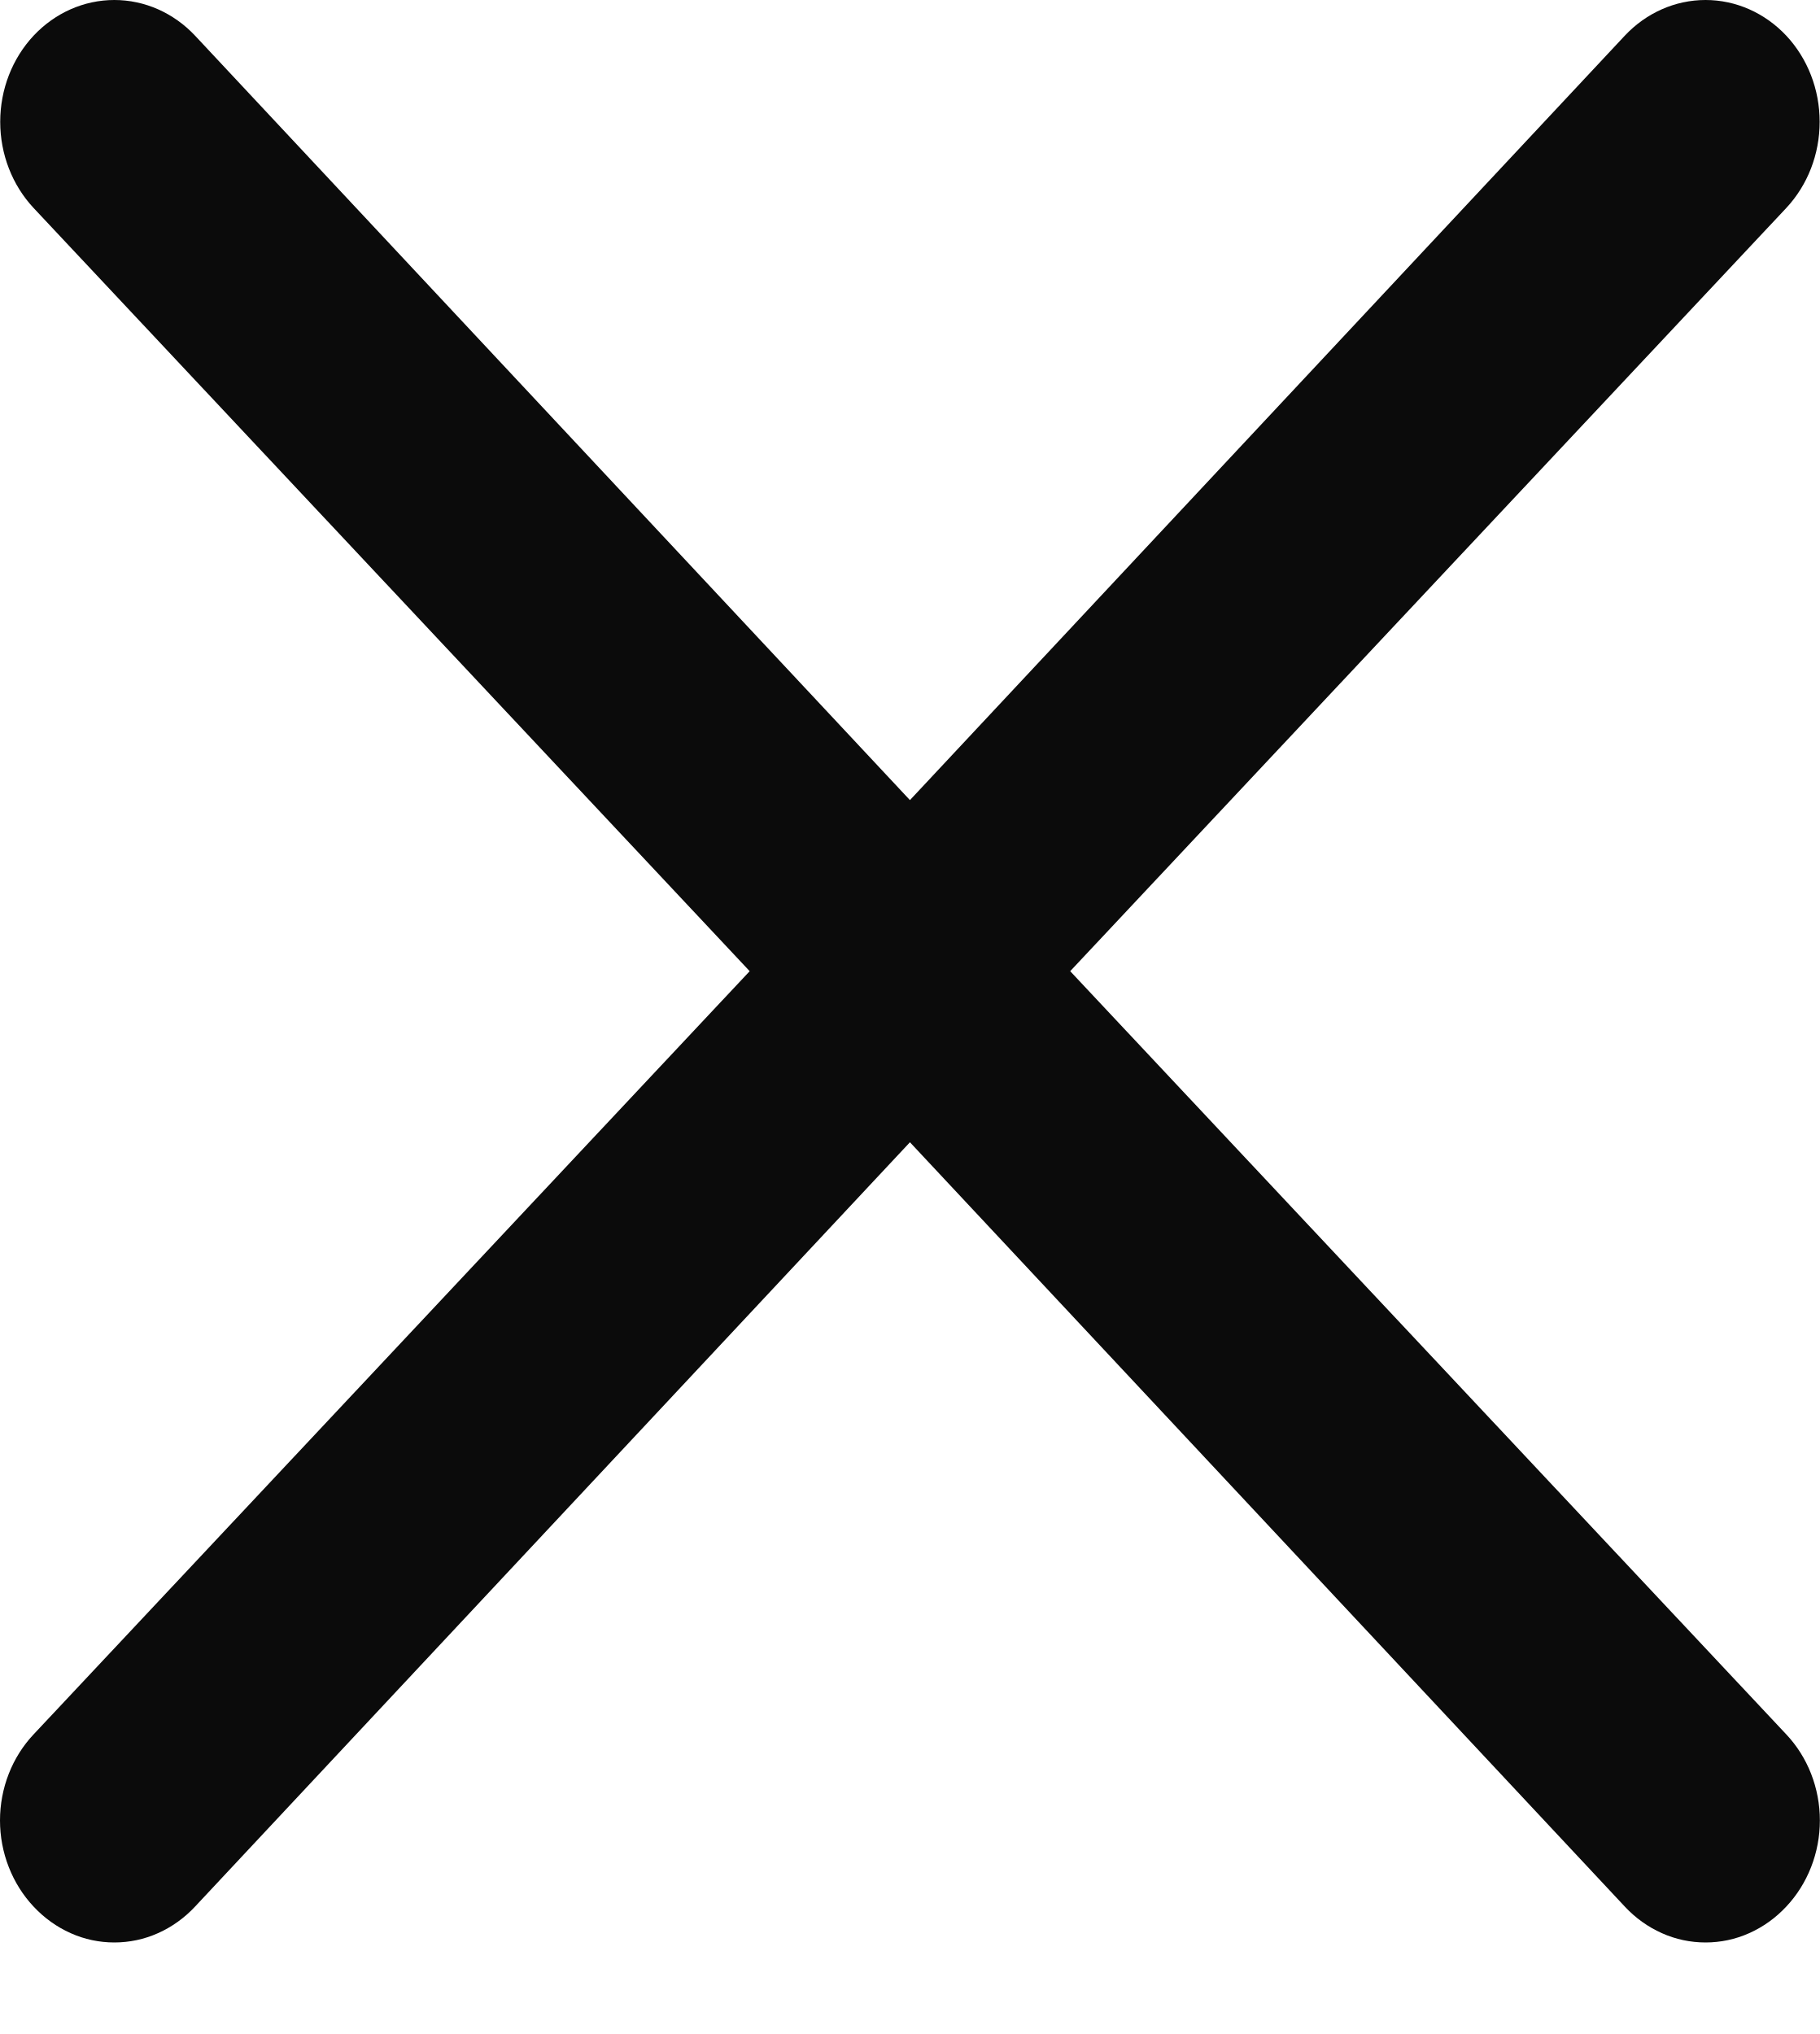
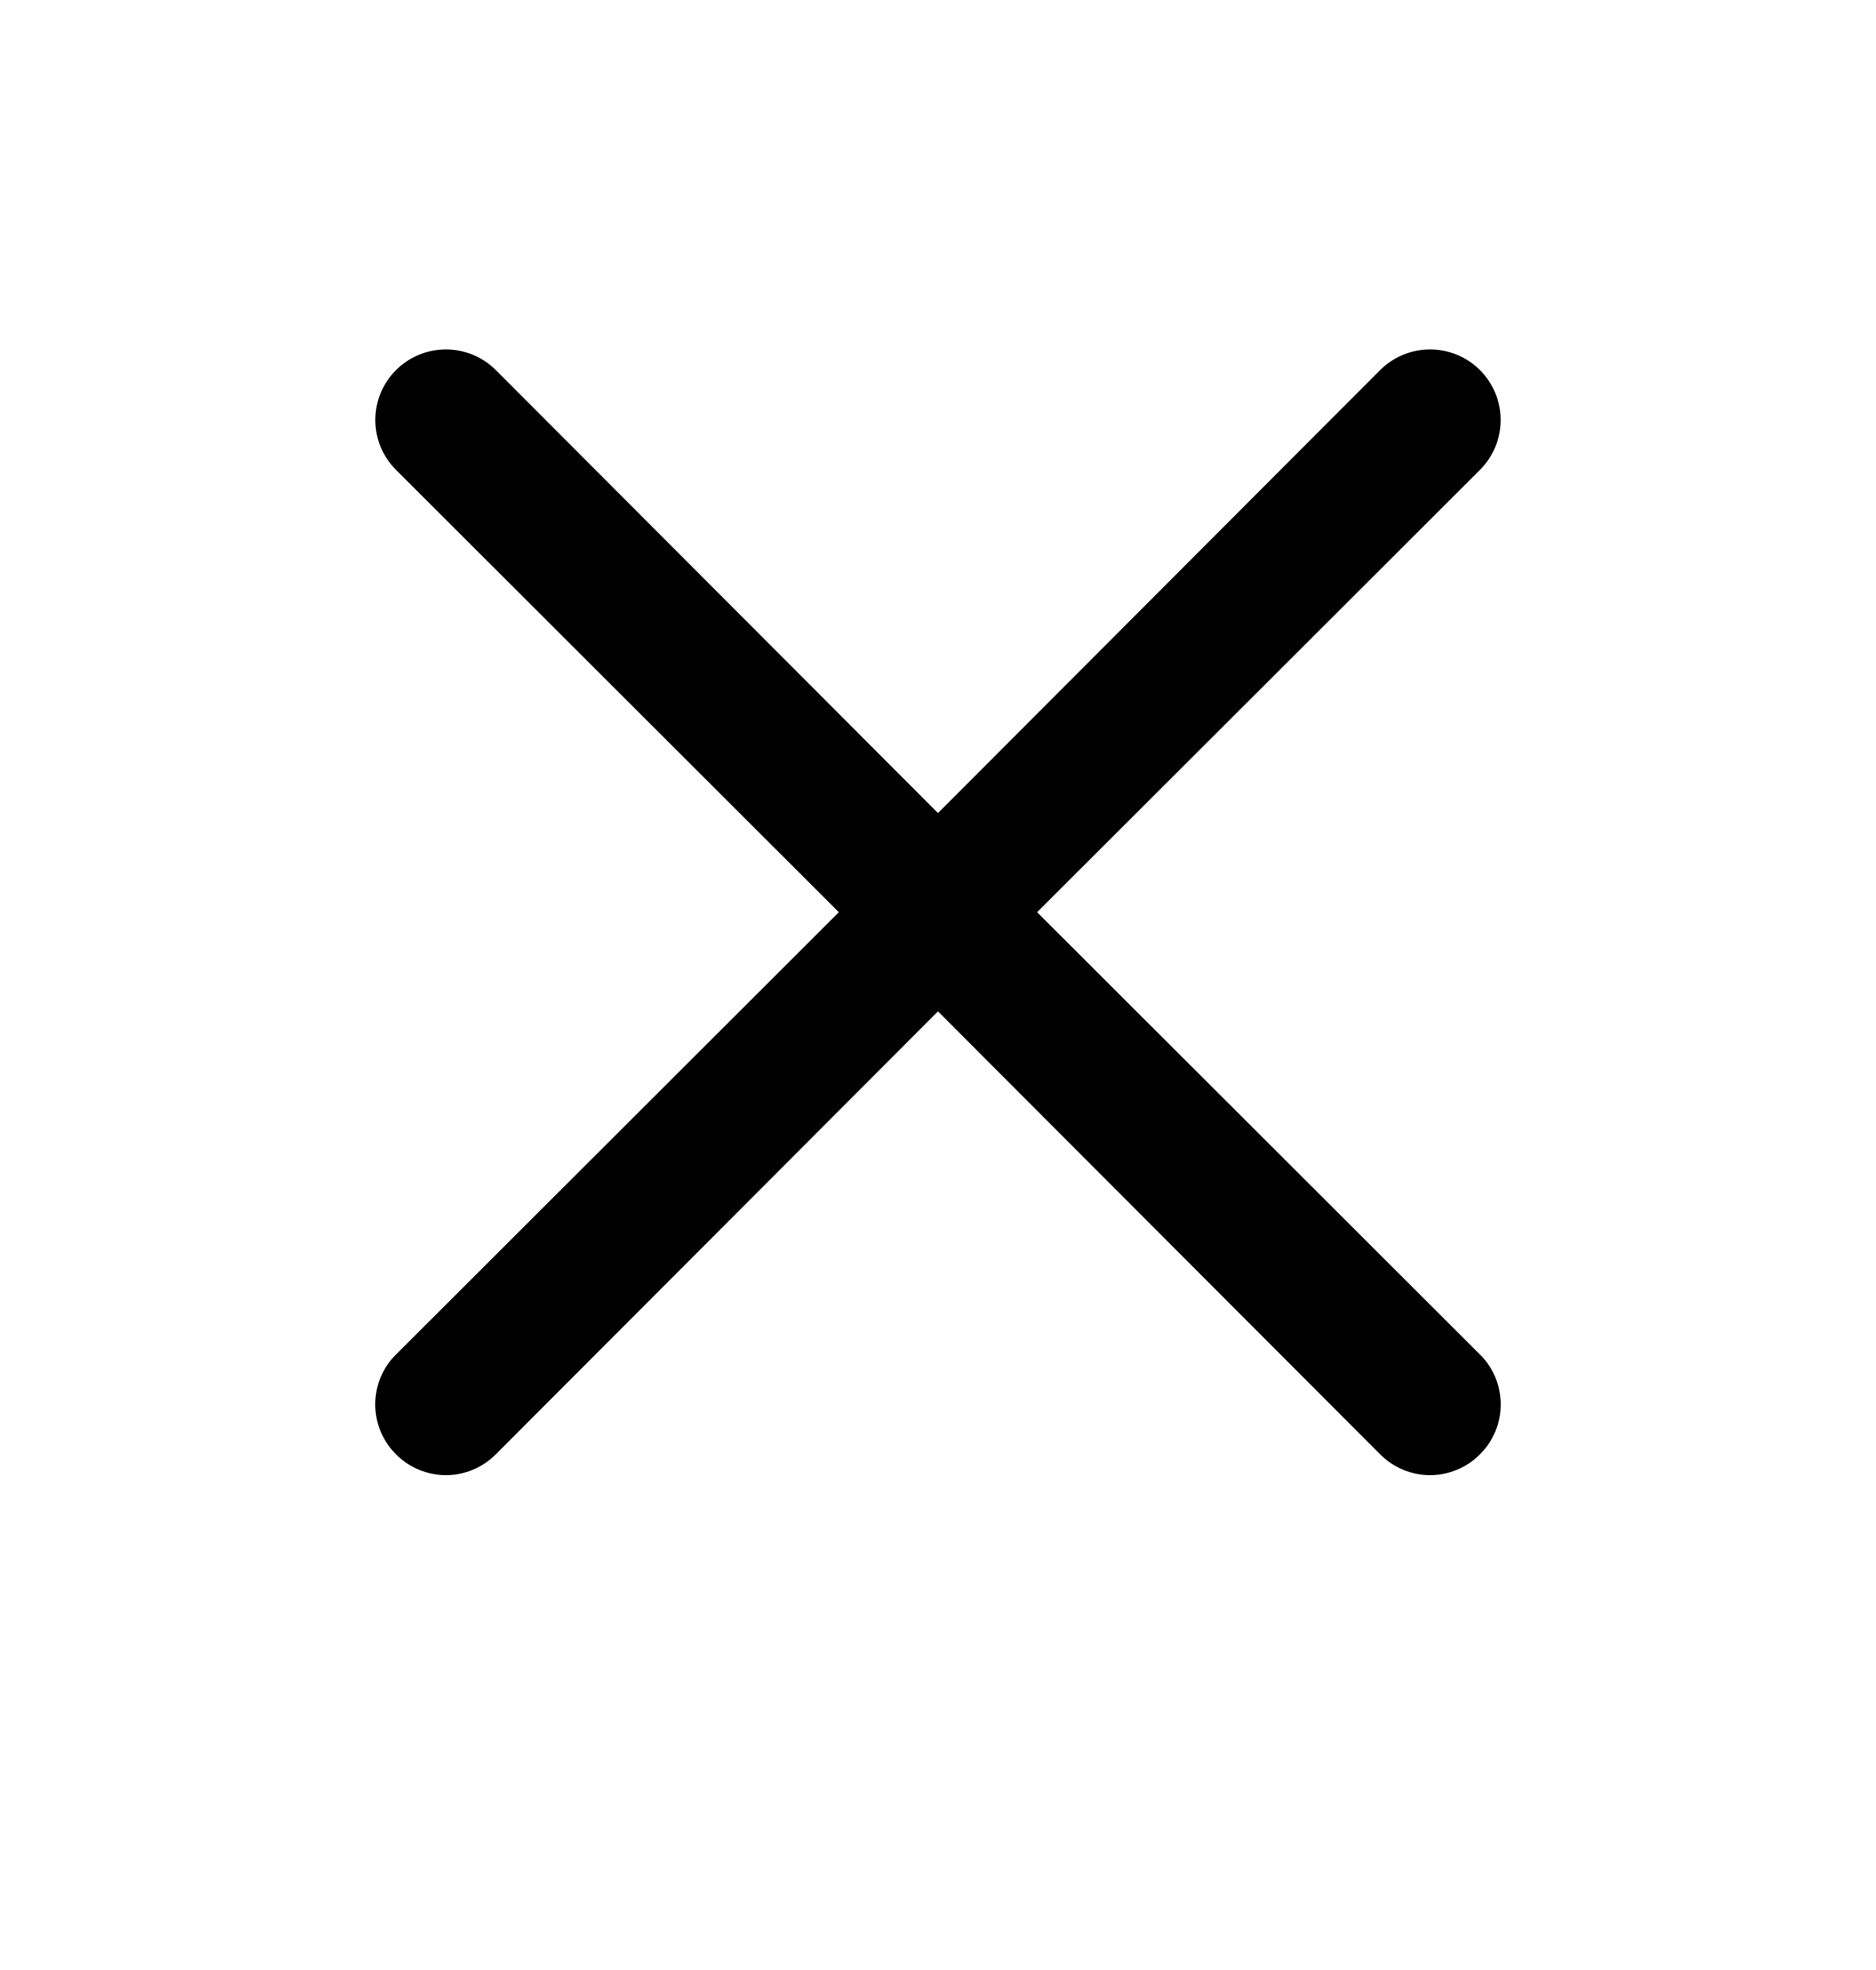
- <svg xmlns="http://www.w3.org/2000/svg" width="17" height="19" viewBox="0 0 17 19" fill="none">
-   <path id="Vector" d="M9.997 9.072L16.686 1.943C16.886 1.729 16.998 1.44 16.998 1.138C16.998 0.836 16.886 0.547 16.686 0.333C16.486 0.12 16.215 0 15.932 0C15.649 0 15.378 0.12 15.178 0.333L8.5 7.474L1.822 0.333C1.622 0.12 1.351 2.67969e-07 1.068 2.70218e-07C0.785 2.72466e-07 0.514 0.12 0.314 0.333C0.114 0.547 0.002 0.836 0.002 1.138C0.002 1.44 0.114 1.729 0.314 1.943L7.003 9.072L0.314 16.201C0.215 16.306 0.136 16.431 0.082 16.569C0.028 16.707 0 16.856 0 17.005C0 17.155 0.028 17.303 0.082 17.441C0.136 17.579 0.215 17.705 0.314 17.81C0.413 17.916 0.53 18 0.66 18.058C0.789 18.116 0.928 18.145 1.068 18.145C1.208 18.145 1.347 18.116 1.476 18.058C1.606 18 1.723 17.916 1.822 17.81L8.5 10.67L15.178 17.81C15.277 17.916 15.394 18 15.524 18.058C15.653 18.116 15.792 18.145 15.932 18.145C16.072 18.145 16.211 18.116 16.34 18.058C16.47 18 16.587 17.916 16.686 17.81C16.785 17.705 16.864 17.579 16.918 17.441C16.972 17.303 17 17.155 17 17.005C17 16.856 16.972 16.707 16.918 16.569C16.864 16.431 16.785 16.306 16.686 16.201L9.997 9.072Z" fill="#0B0B0B" />
+ <svg xmlns="http://www.w3.org/2000/svg" viewBox="0 0 20 21" fill="none">
+   <g id="Frame 1171277415">
+     <path id="Vector" d="M11.057 9.724L15.778 5.009C15.919 4.868 15.999 4.677 15.999 4.477C15.999 4.278 15.919 4.086 15.778 3.945C15.637 3.804 15.446 3.725 15.246 3.725C15.047 3.725 14.855 3.804 14.714 3.945L10 8.667L5.286 3.945C5.145 3.804 4.953 3.725 4.754 3.725C4.554 3.725 4.363 3.804 4.222 3.945C4.081 4.086 4.001 4.278 4.001 4.477C4.001 4.677 4.081 4.868 4.222 5.009L8.943 9.724L4.222 14.439C4.151 14.508 4.096 14.591 4.058 14.682C4.02 14.774 4 14.872 4 14.971C4 15.07 4.02 15.168 4.058 15.259C4.096 15.35 4.151 15.433 4.222 15.503C4.291 15.573 4.374 15.629 4.466 15.667C4.557 15.705 4.655 15.725 4.754 15.725C4.853 15.725 4.951 15.705 5.042 15.667C5.133 15.629 5.216 15.573 5.286 15.503L10 10.781L14.714 15.503C14.784 15.573 14.867 15.629 14.958 15.667C15.049 15.705 15.147 15.725 15.246 15.725C15.345 15.725 15.443 15.705 15.534 15.667C15.626 15.629 15.709 15.573 15.778 15.503C15.849 15.433 15.904 15.35 15.942 15.259C15.98 15.168 16 15.07 16 14.971C16 14.872 15.98 14.774 15.942 14.682C15.904 14.591 15.849 14.508 15.778 14.439L11.057 9.724Z" fill="currentColor" />
+   </g>
</svg>
